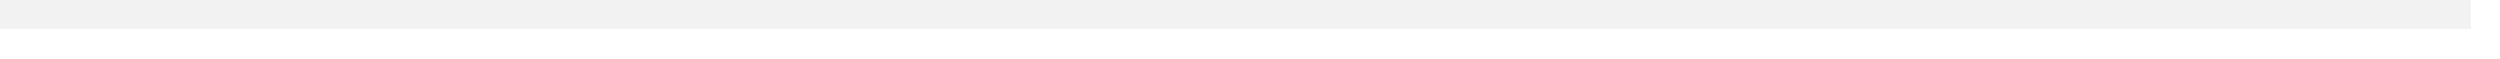
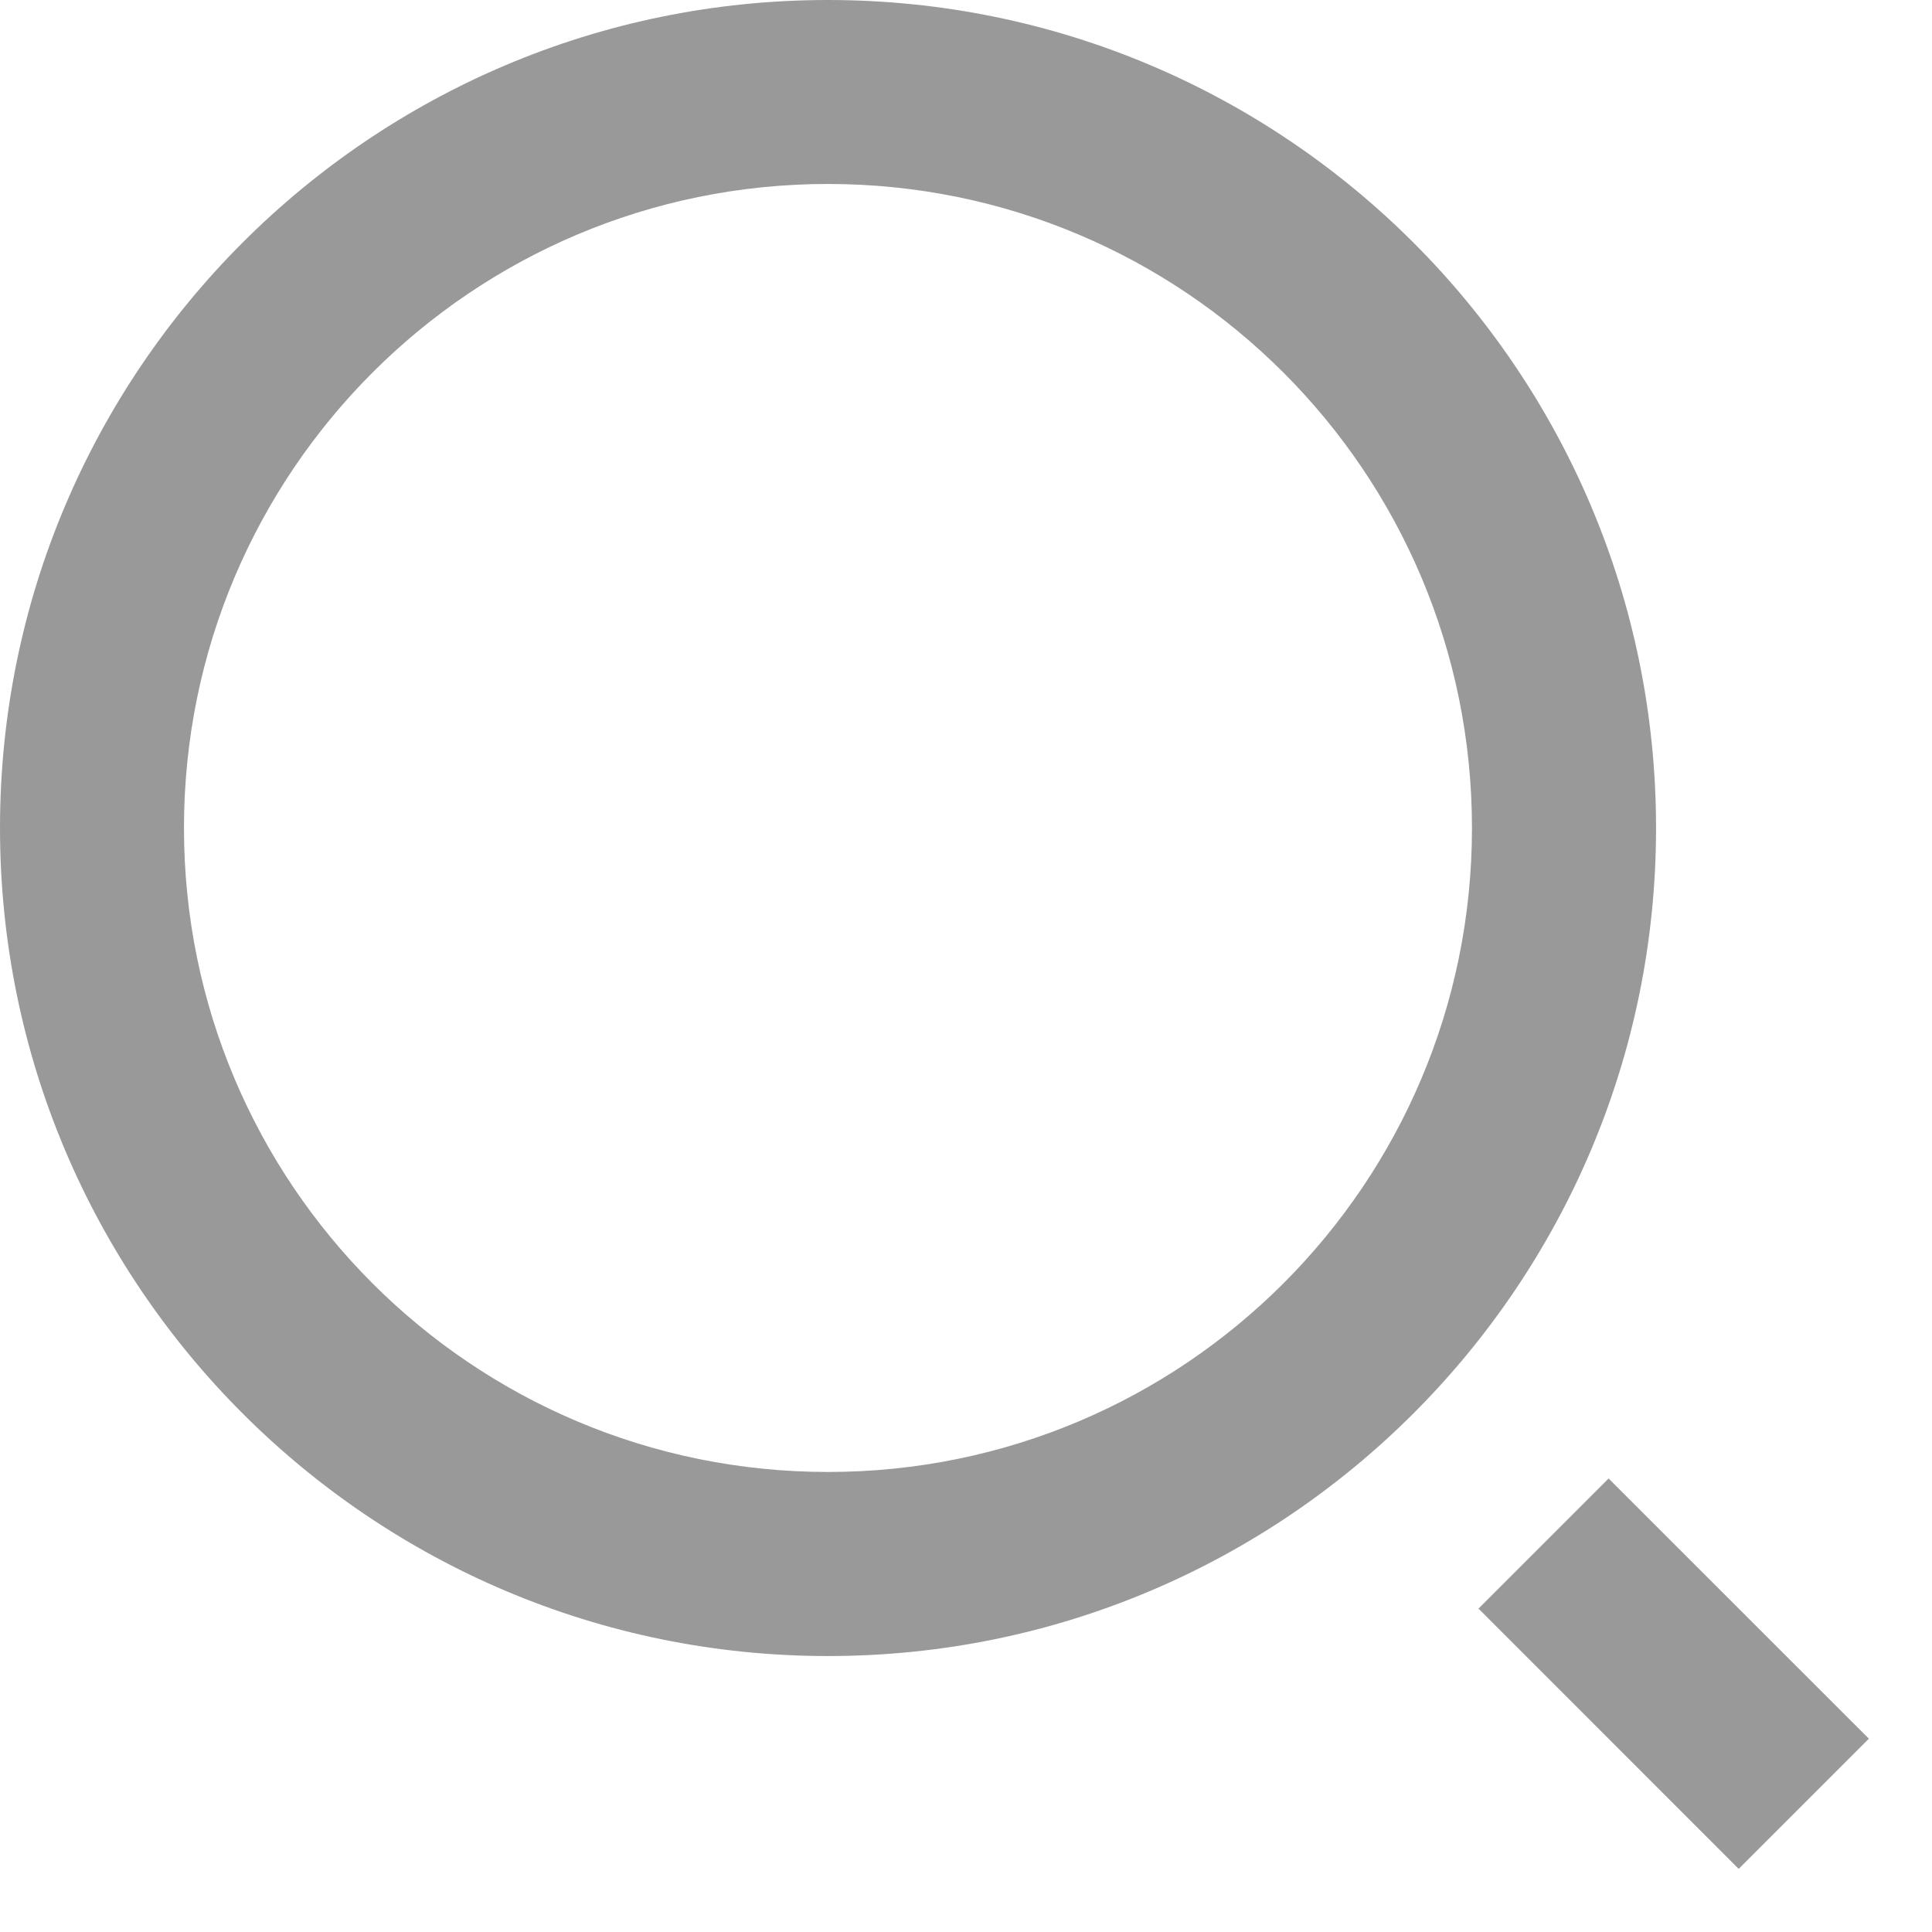
- <svg xmlns="http://www.w3.org/2000/svg" version="1.1" width="86px" height="2px">
-   <g transform="matrix(1 0 0 1 -85 -753 )">
-     <path d="M 85 753.5  L 170 753.5  " stroke-width="1" stroke="#f2f2f2" fill="none" />
+ <svg xmlns="http://www.w3.org/2000/svg" version="1.1" width="18px" height="18px">
+   <g transform="matrix(1 0 0 1 -144 -133 )">
+     <path d="M 0 7.714  C 0 3.456  3.456 0  7.714 0  C 11.973 0  15.429 3.456  15.429 7.714  C 15.429 11.973  11.973 15.429  7.714 15.429  C 3.456 15.429  0 11.973  0 7.714  Z M 1.714 7.714  C 1.714 11.029  4.399 13.714  7.714 13.714  C 11.029 13.714  13.714 11.029  13.714 7.714  C 13.714 4.399  11.029 1.714  7.714 1.714  C 4.399 1.714  1.714 4.399  1.714 7.714  Z M 13.775 14.987  L 14.987 13.775  L 17.412 16.199  L 16.199 17.412  L 13.775 14.987  Z " fill-rule="nonzero" fill="#999999" stroke="none" transform="matrix(1 0 0 1 144 133 )" />
  </g>
</svg>
